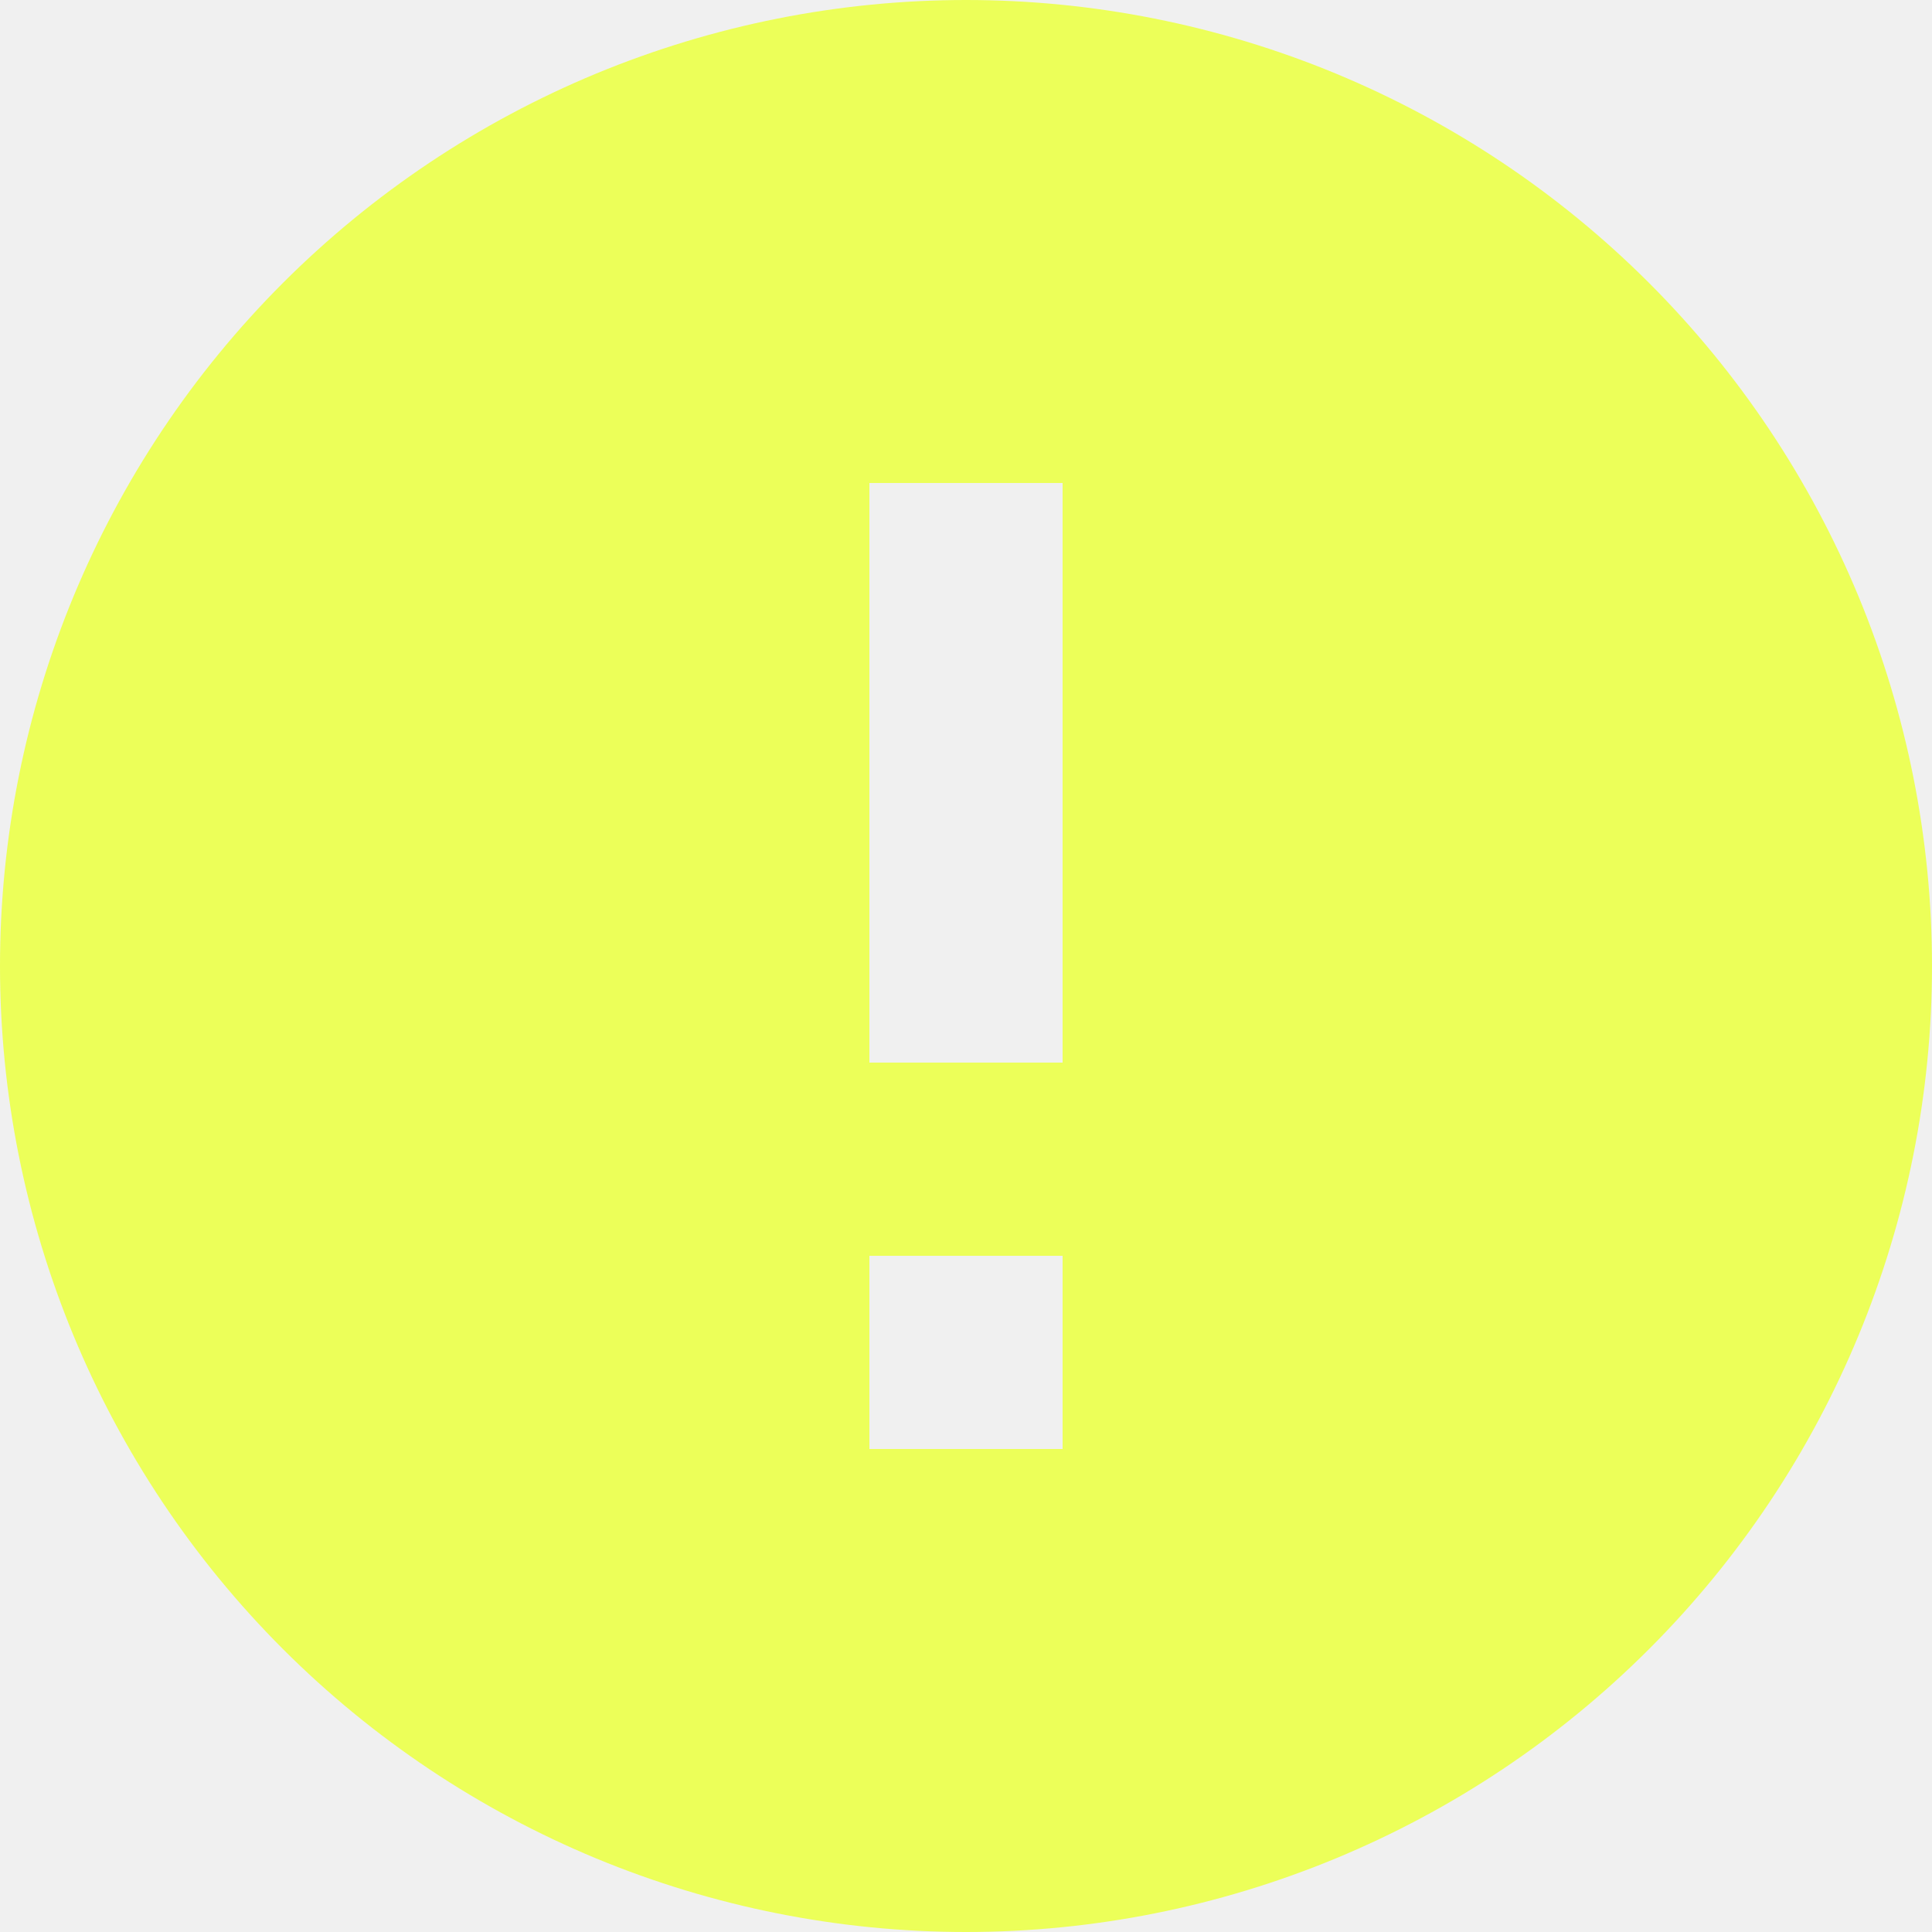
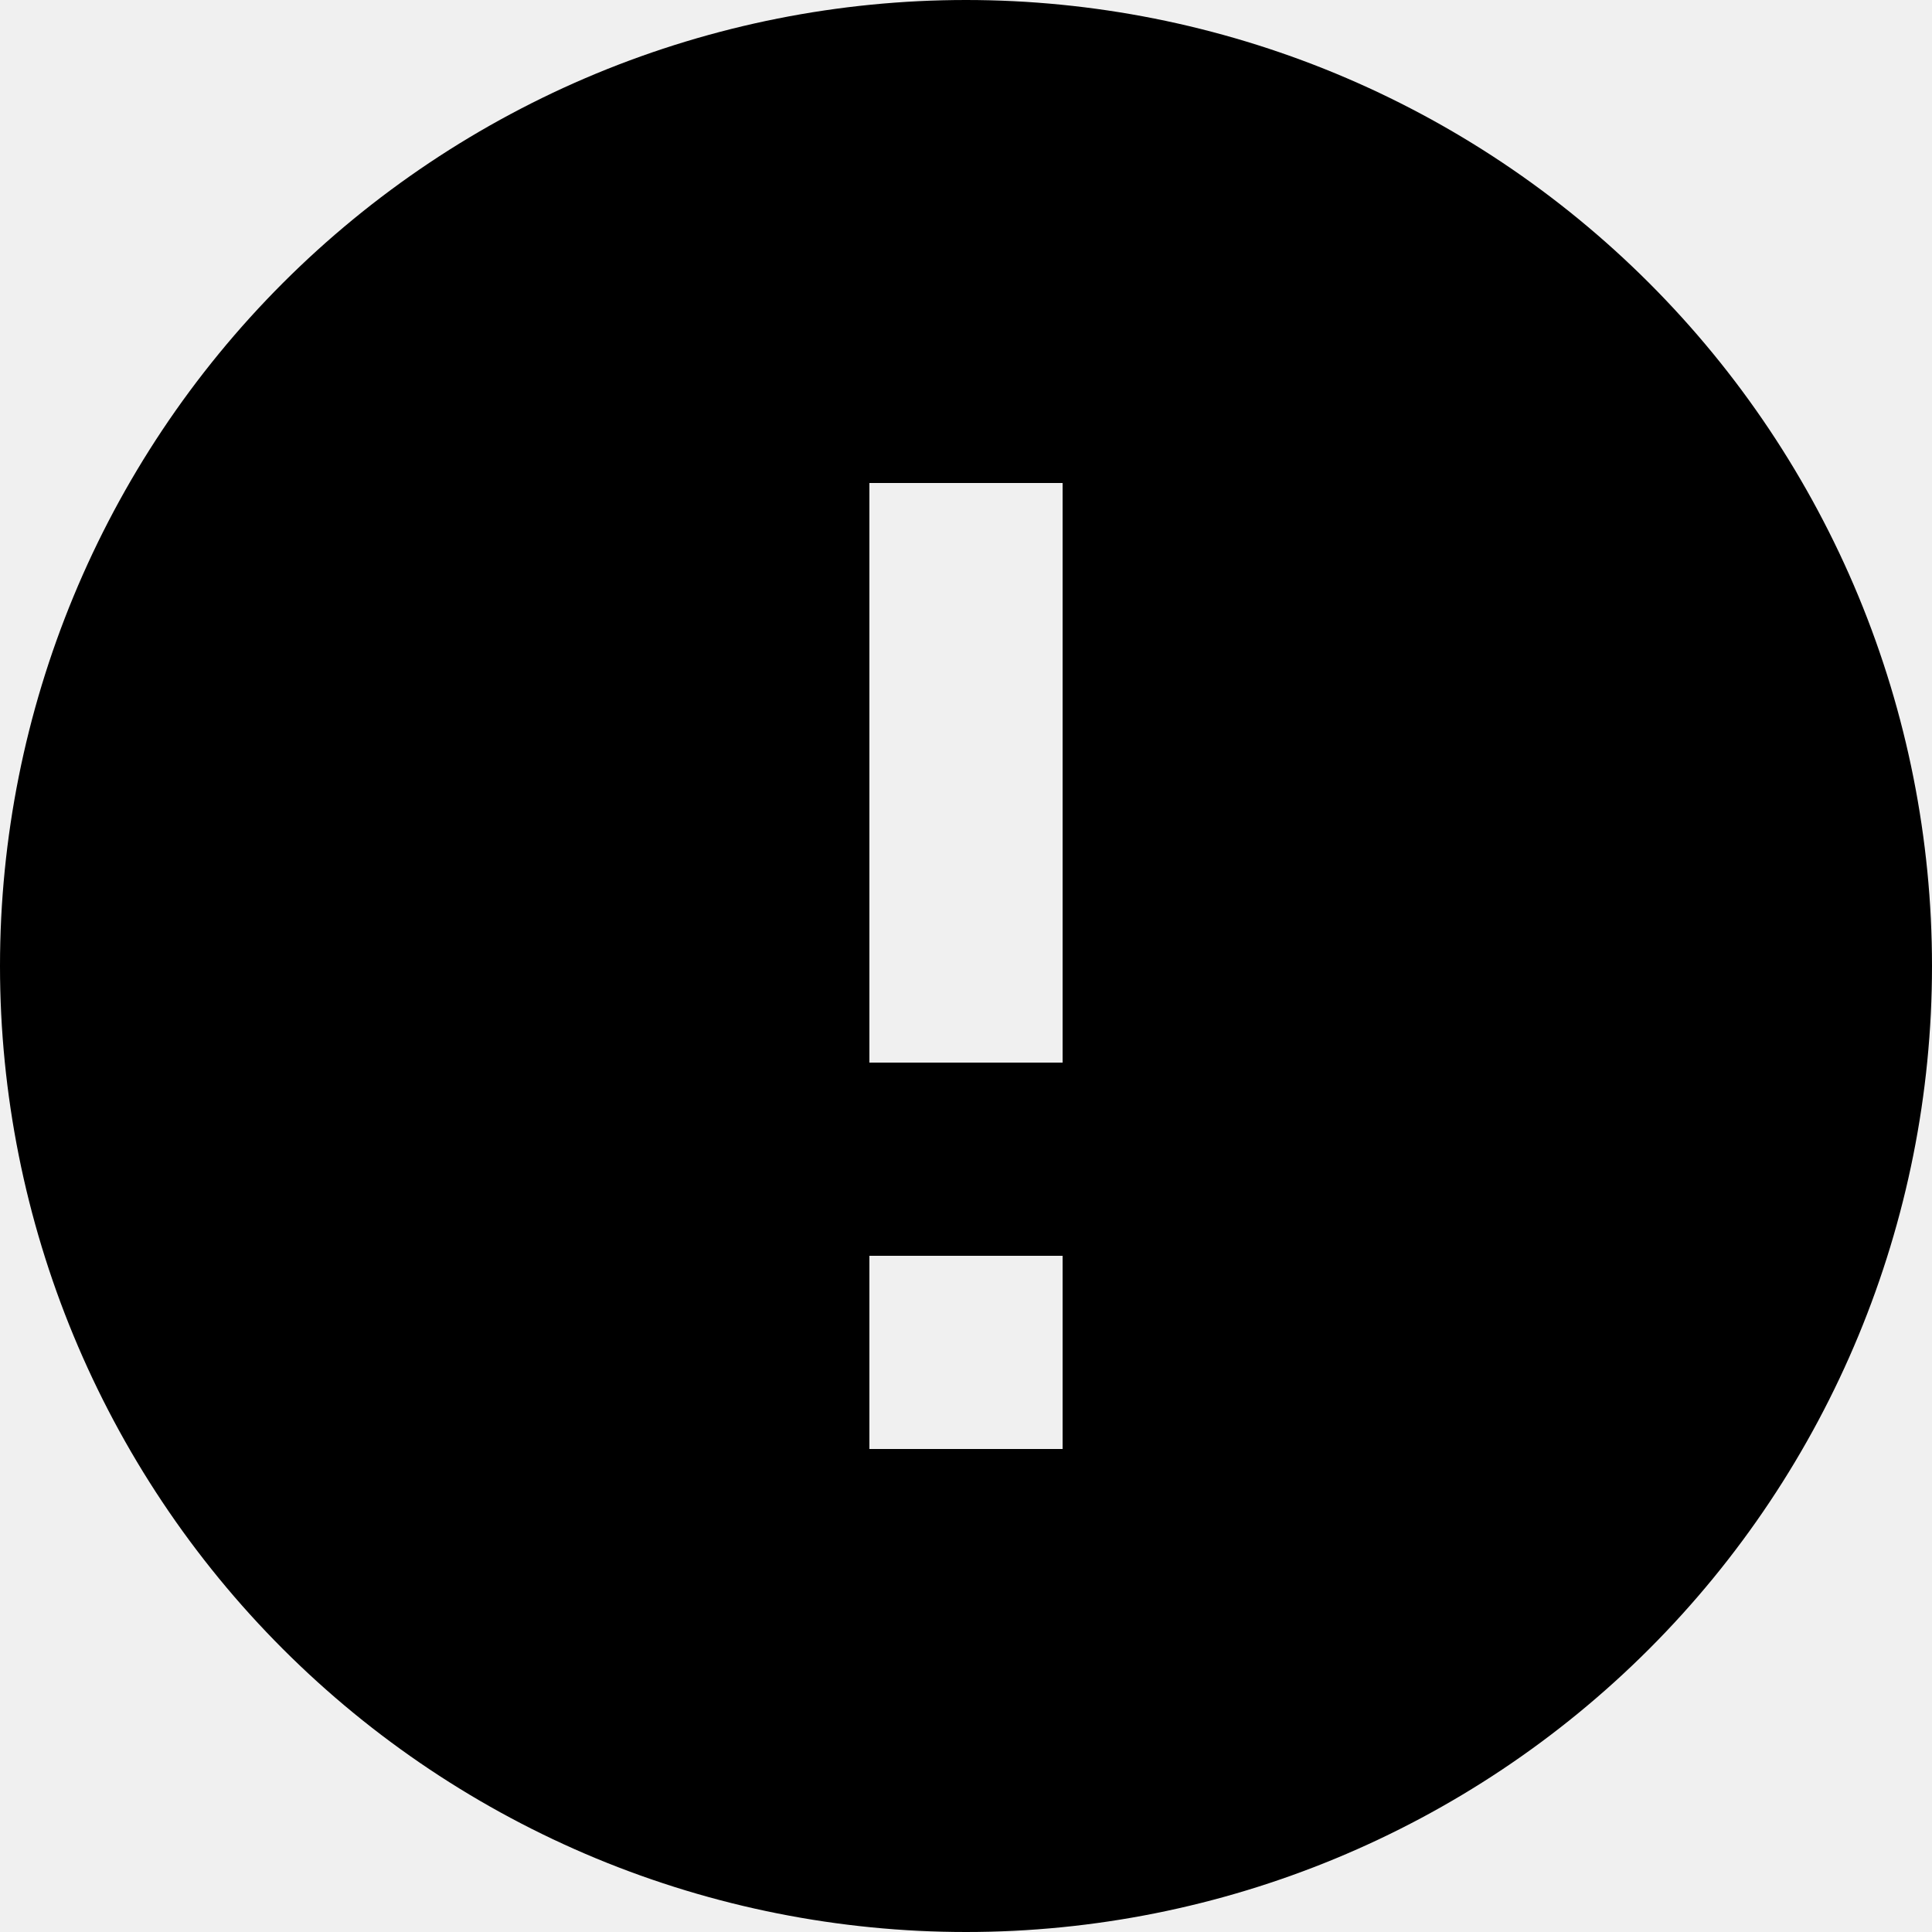
<svg xmlns="http://www.w3.org/2000/svg" width="20" height="20" viewBox="0 0 20 20" fill="none">
  <g clip-path="url(#clip0_1042_1585)">
-     <path d="M11 11H9V5H11M11 15H9V13H11M10 0C8.687 0 7.386 0.259 6.173 0.761C4.96 1.264 3.858 2 2.929 2.929C1.054 4.804 0 7.348 0 10C0 12.652 1.054 15.196 2.929 17.071C3.858 18 4.96 18.736 6.173 19.239C7.386 19.741 8.687 20 10 20C12.652 20 15.196 18.946 17.071 17.071C18.946 15.196 20 12.652 20 10C20 8.687 19.741 7.386 19.239 6.173C18.736 4.96 18 3.858 17.071 2.929C16.142 2 15.04 1.264 13.827 0.761C12.614 0.259 11.313 0 10 0Z" fill="#ECFF59" />
+     <path d="M11 11H9V5H11M11 15H9V13H11M10 0C8.687 0 7.386 0.259 6.173 0.761C4.96 1.264 3.858 2 2.929 2.929C1.054 4.804 0 7.348 0 10C0 12.652 1.054 15.196 2.929 17.071C3.858 18 4.96 18.736 6.173 19.239C7.386 19.741 8.687 20 10 20C12.652 20 15.196 18.946 17.071 17.071C18.946 15.196 20 12.652 20 10C20 8.687 19.741 7.386 19.239 6.173C18.736 4.96 18 3.858 17.071 2.929C16.142 2 15.04 1.264 13.827 0.761C12.614 0.259 11.313 0 10 0Z" fill="currentColor" />
  </g>
  <defs>
    <clipPath id="clip0_1042_1585">
      <rect width="20" height="20" rx="8" fill="white" />
    </clipPath>
  </defs>
</svg>
